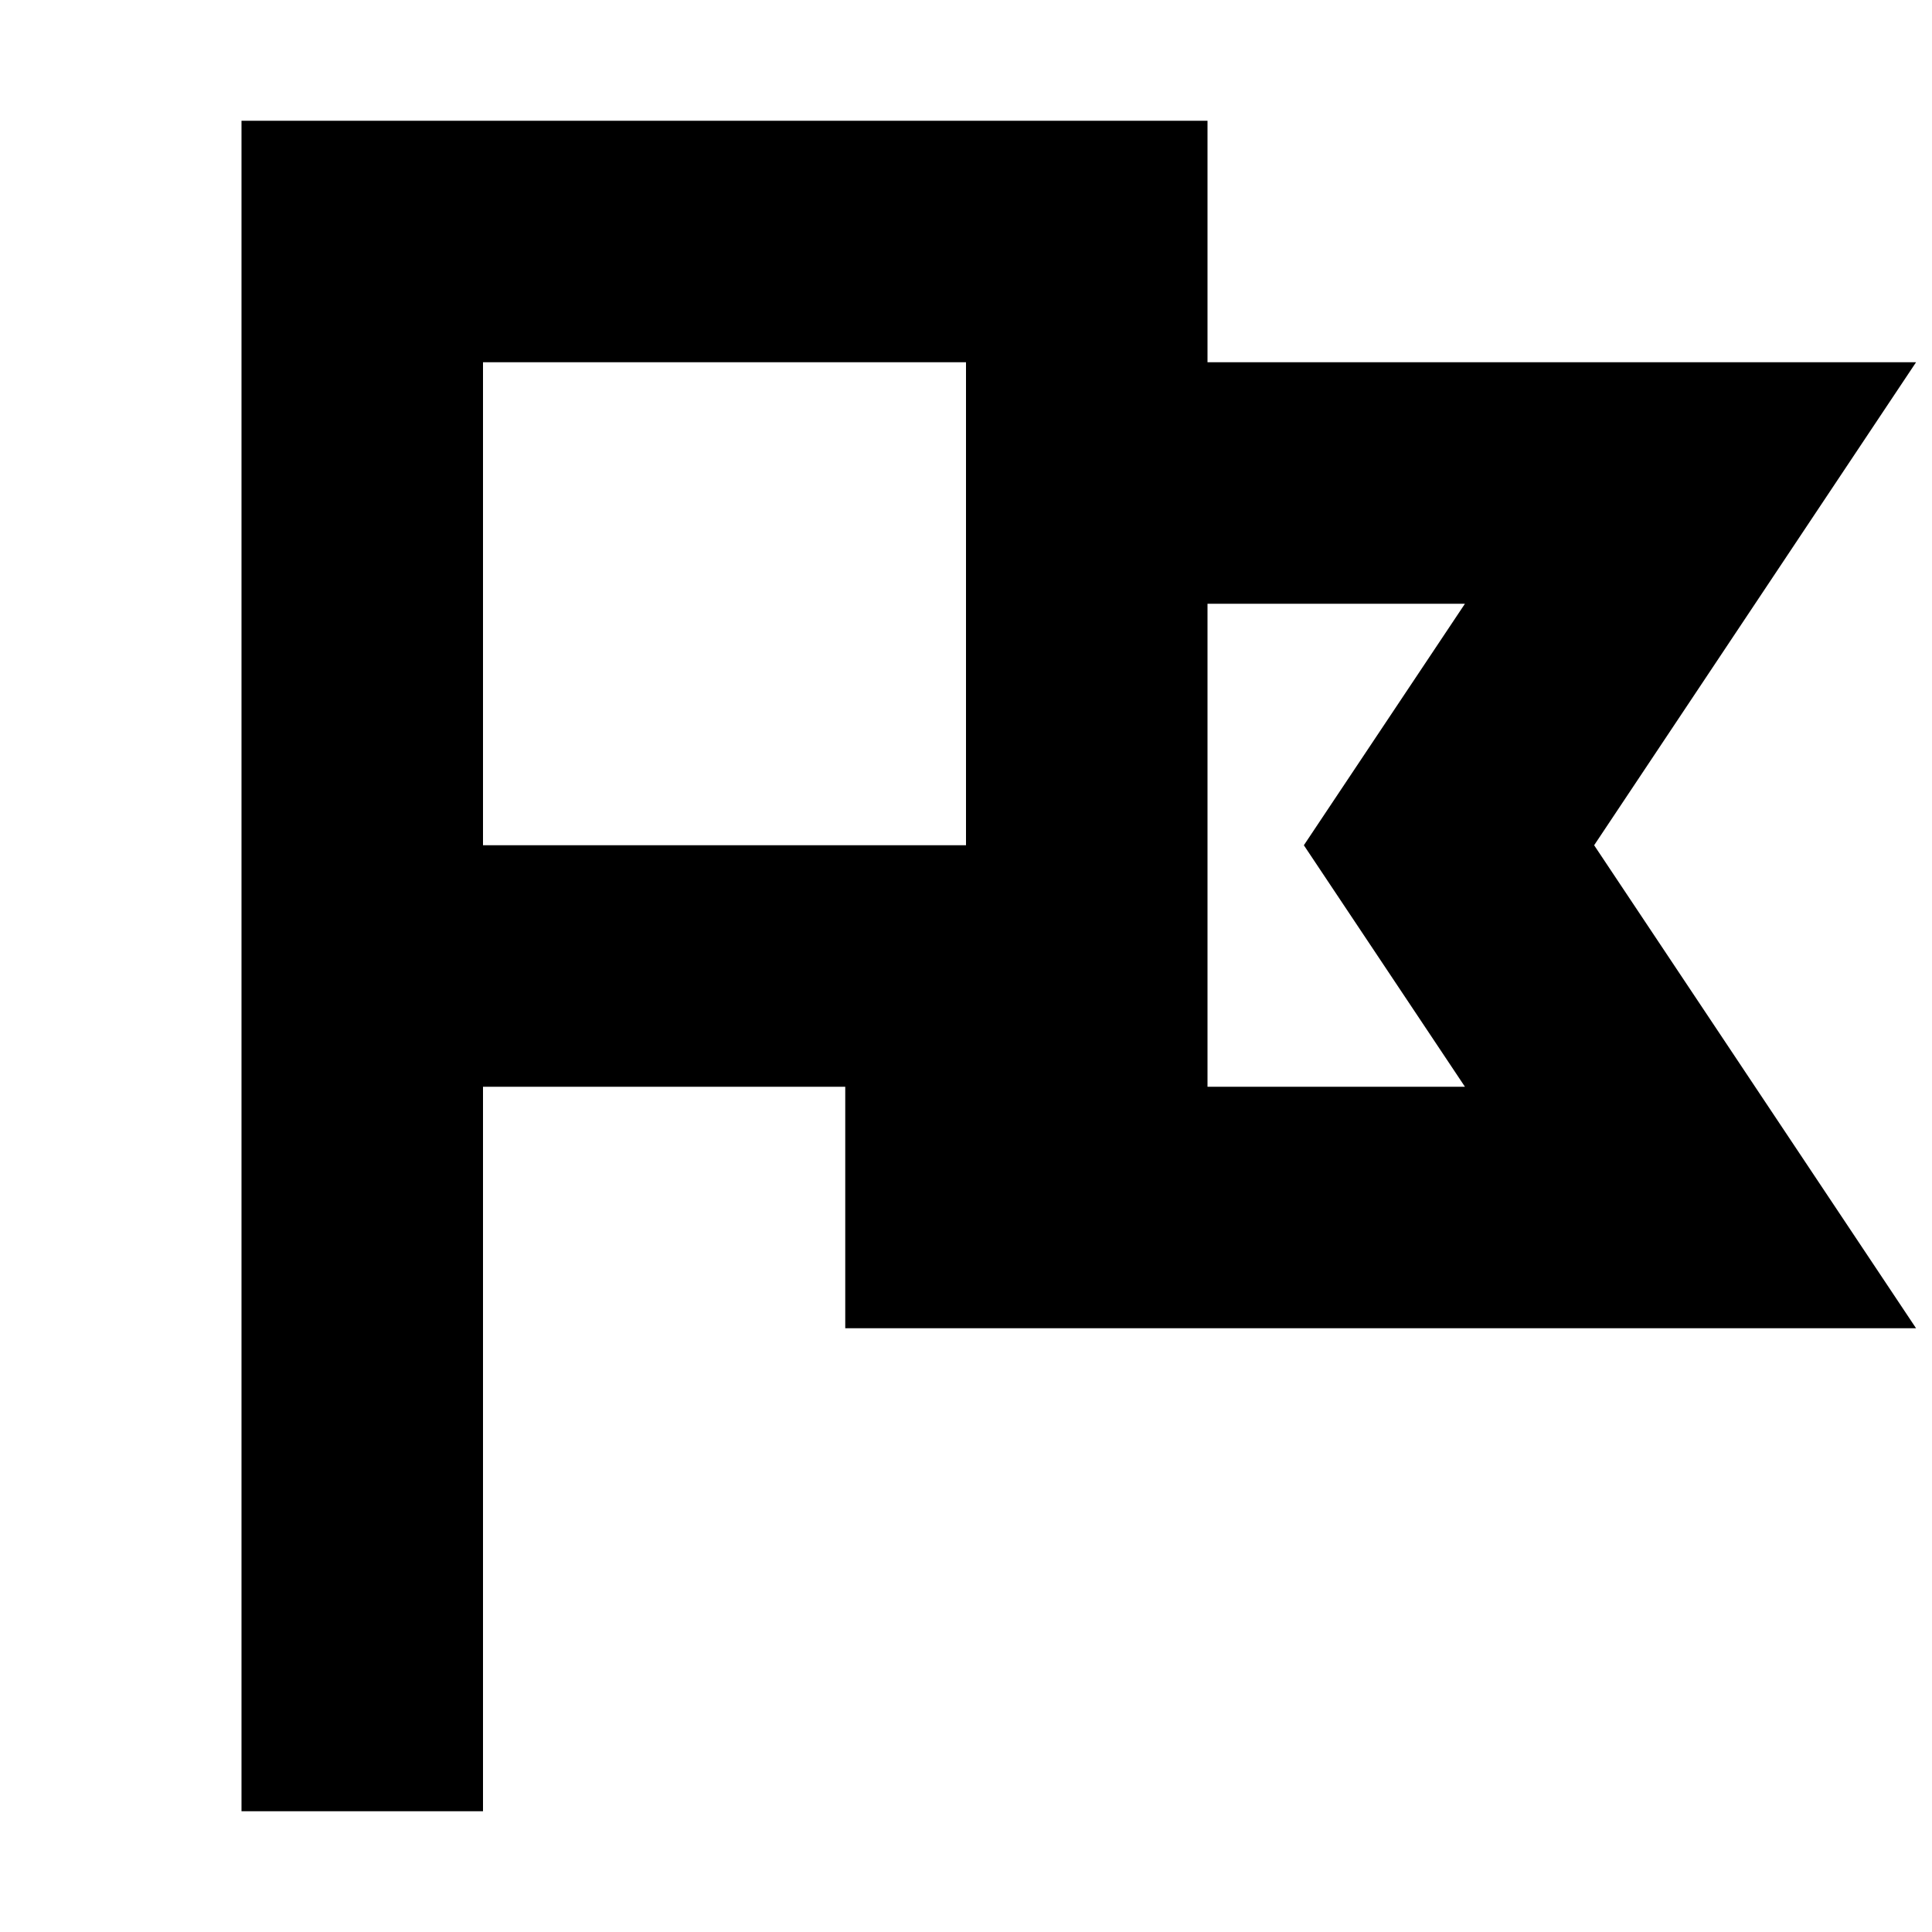
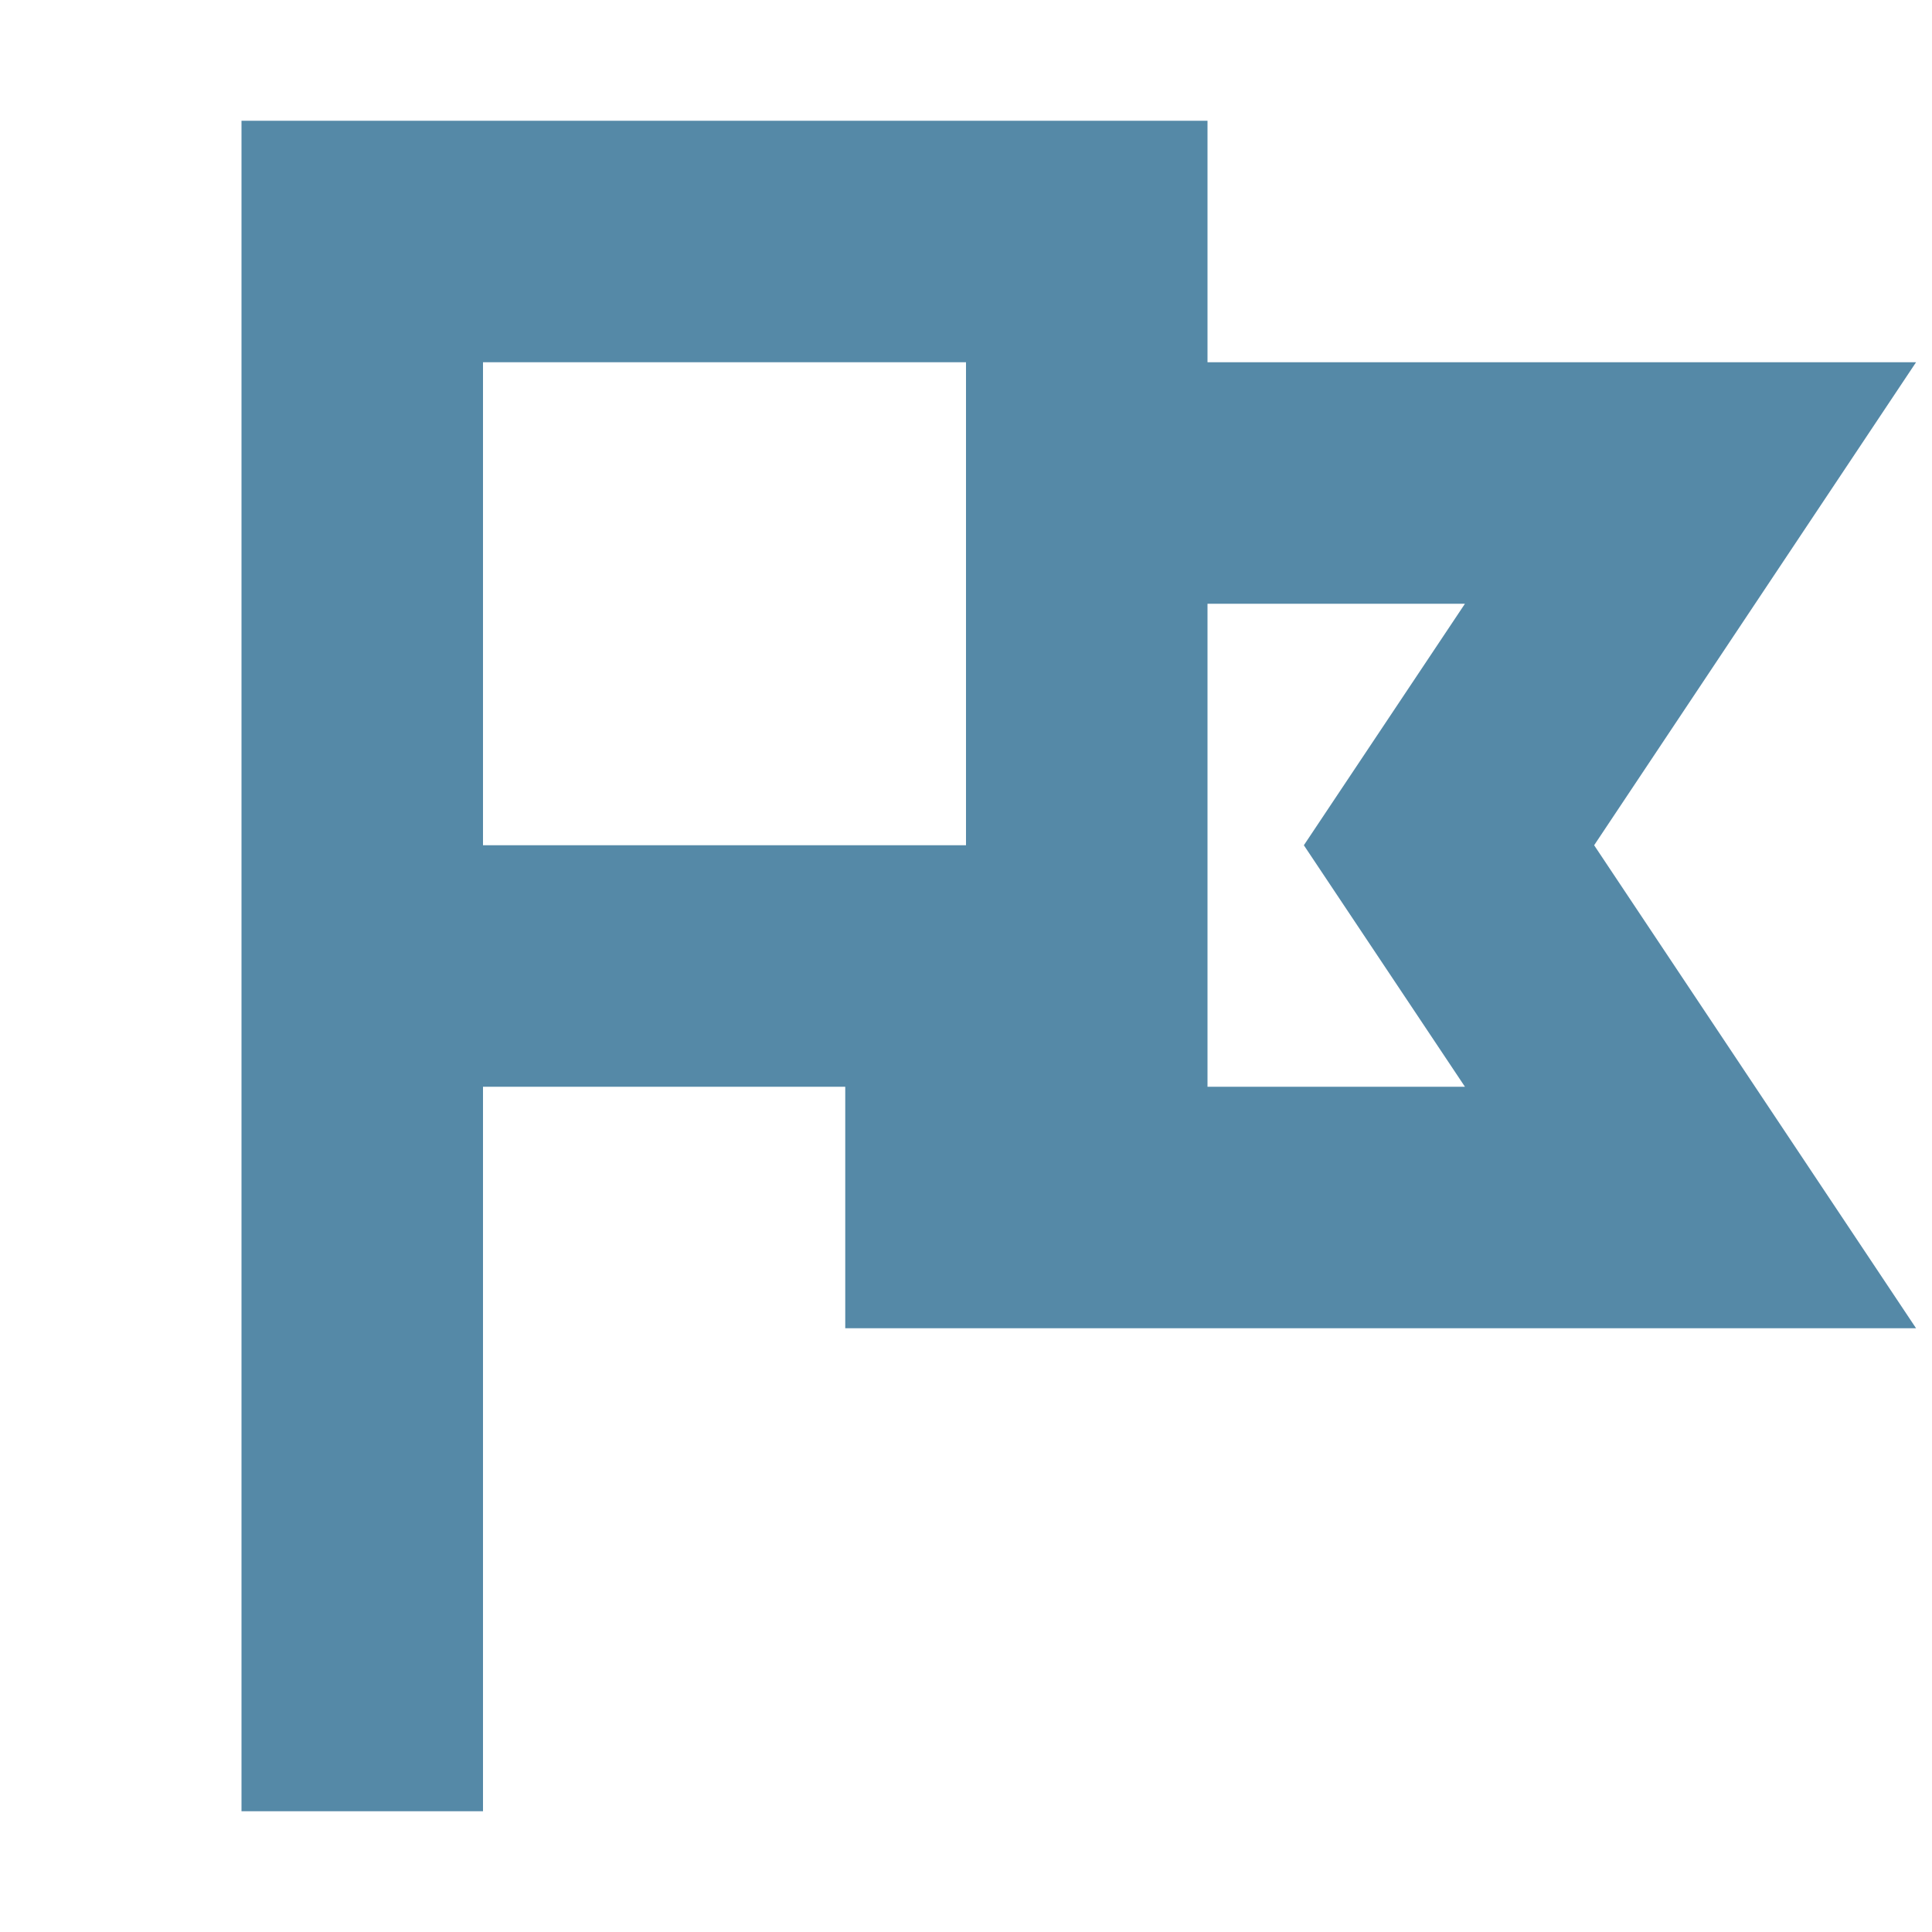
<svg xmlns="http://www.w3.org/2000/svg" width="16" height="16" viewBox="0 0 16 16">
-   <path d="M15.868 3H10V1H2v14h2V9h3v2h8.868l-2.666-4 2.666-4zM4 3h4v4H4V3zm8.132 6H10V5h2.132l-1.334 2 1.334 2z" />
+   <path d="M15.868 3H10V1H2v14h2V9h3v2h8.868l-2.666-4 2.666-4zM4 3h4v4H4V3zm8.132 6H10V5h2.132l-1.334 2 1.334 2z" fill="#5589a7" />
</svg>
